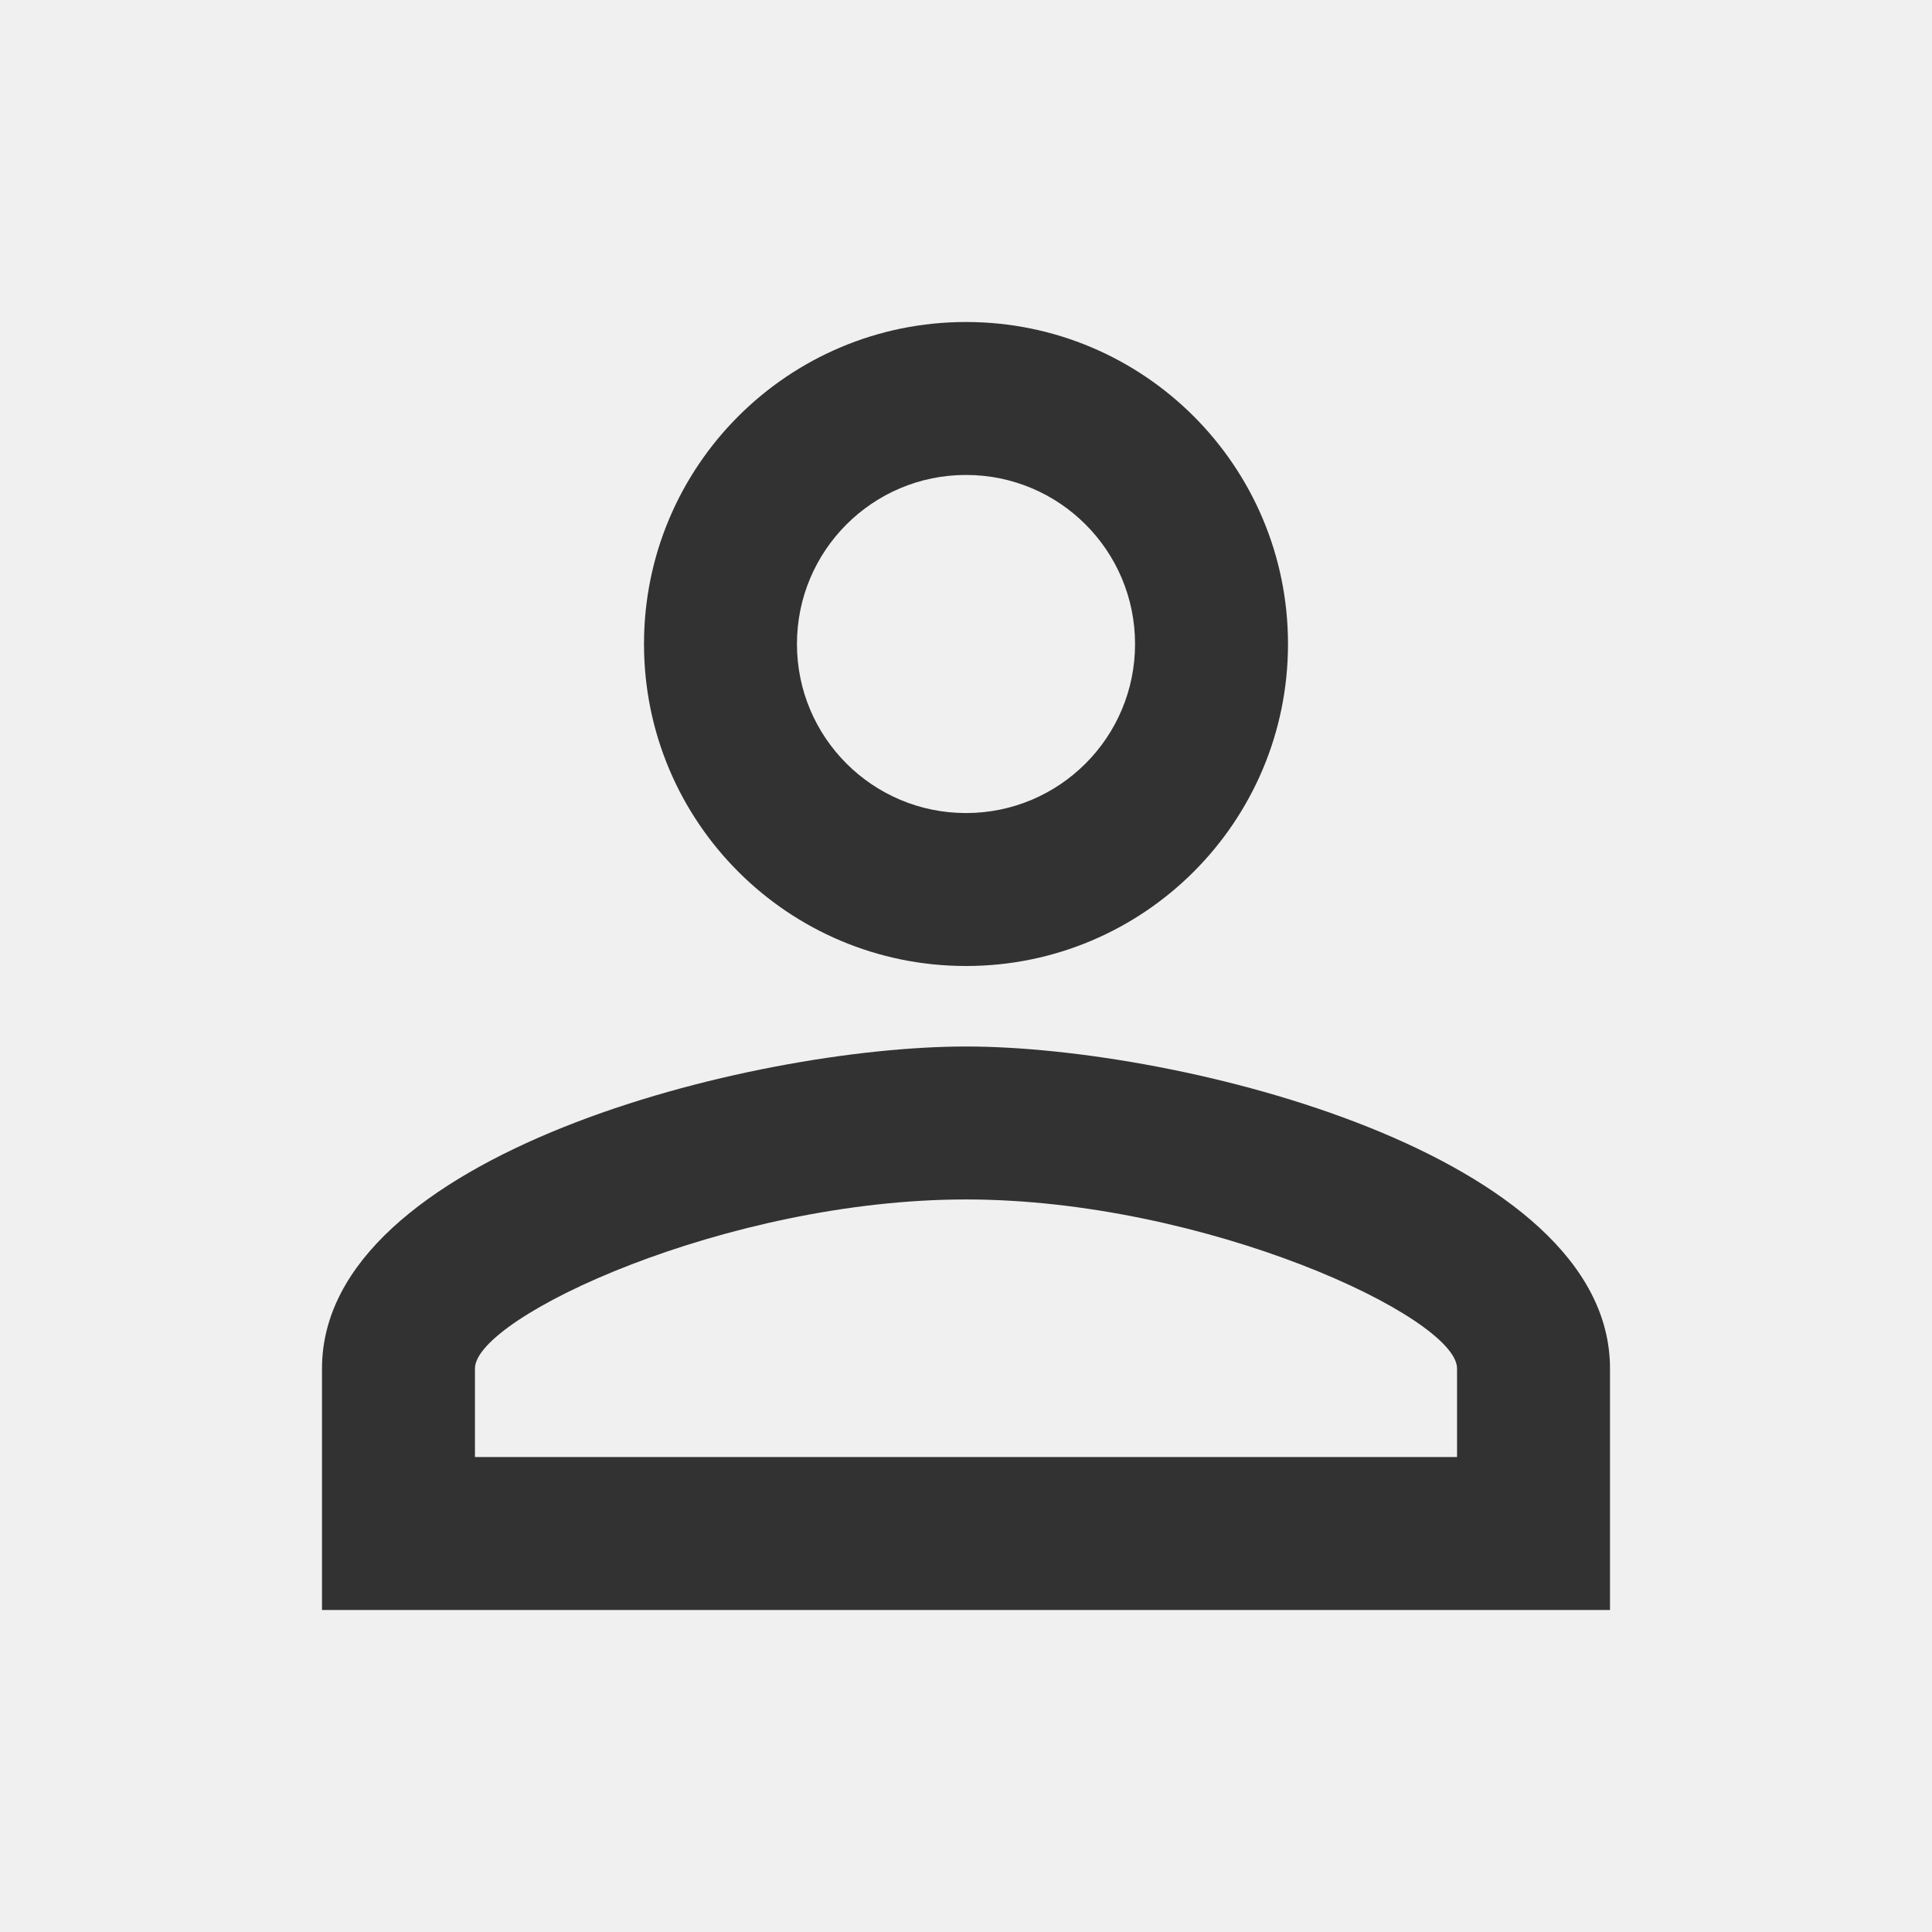
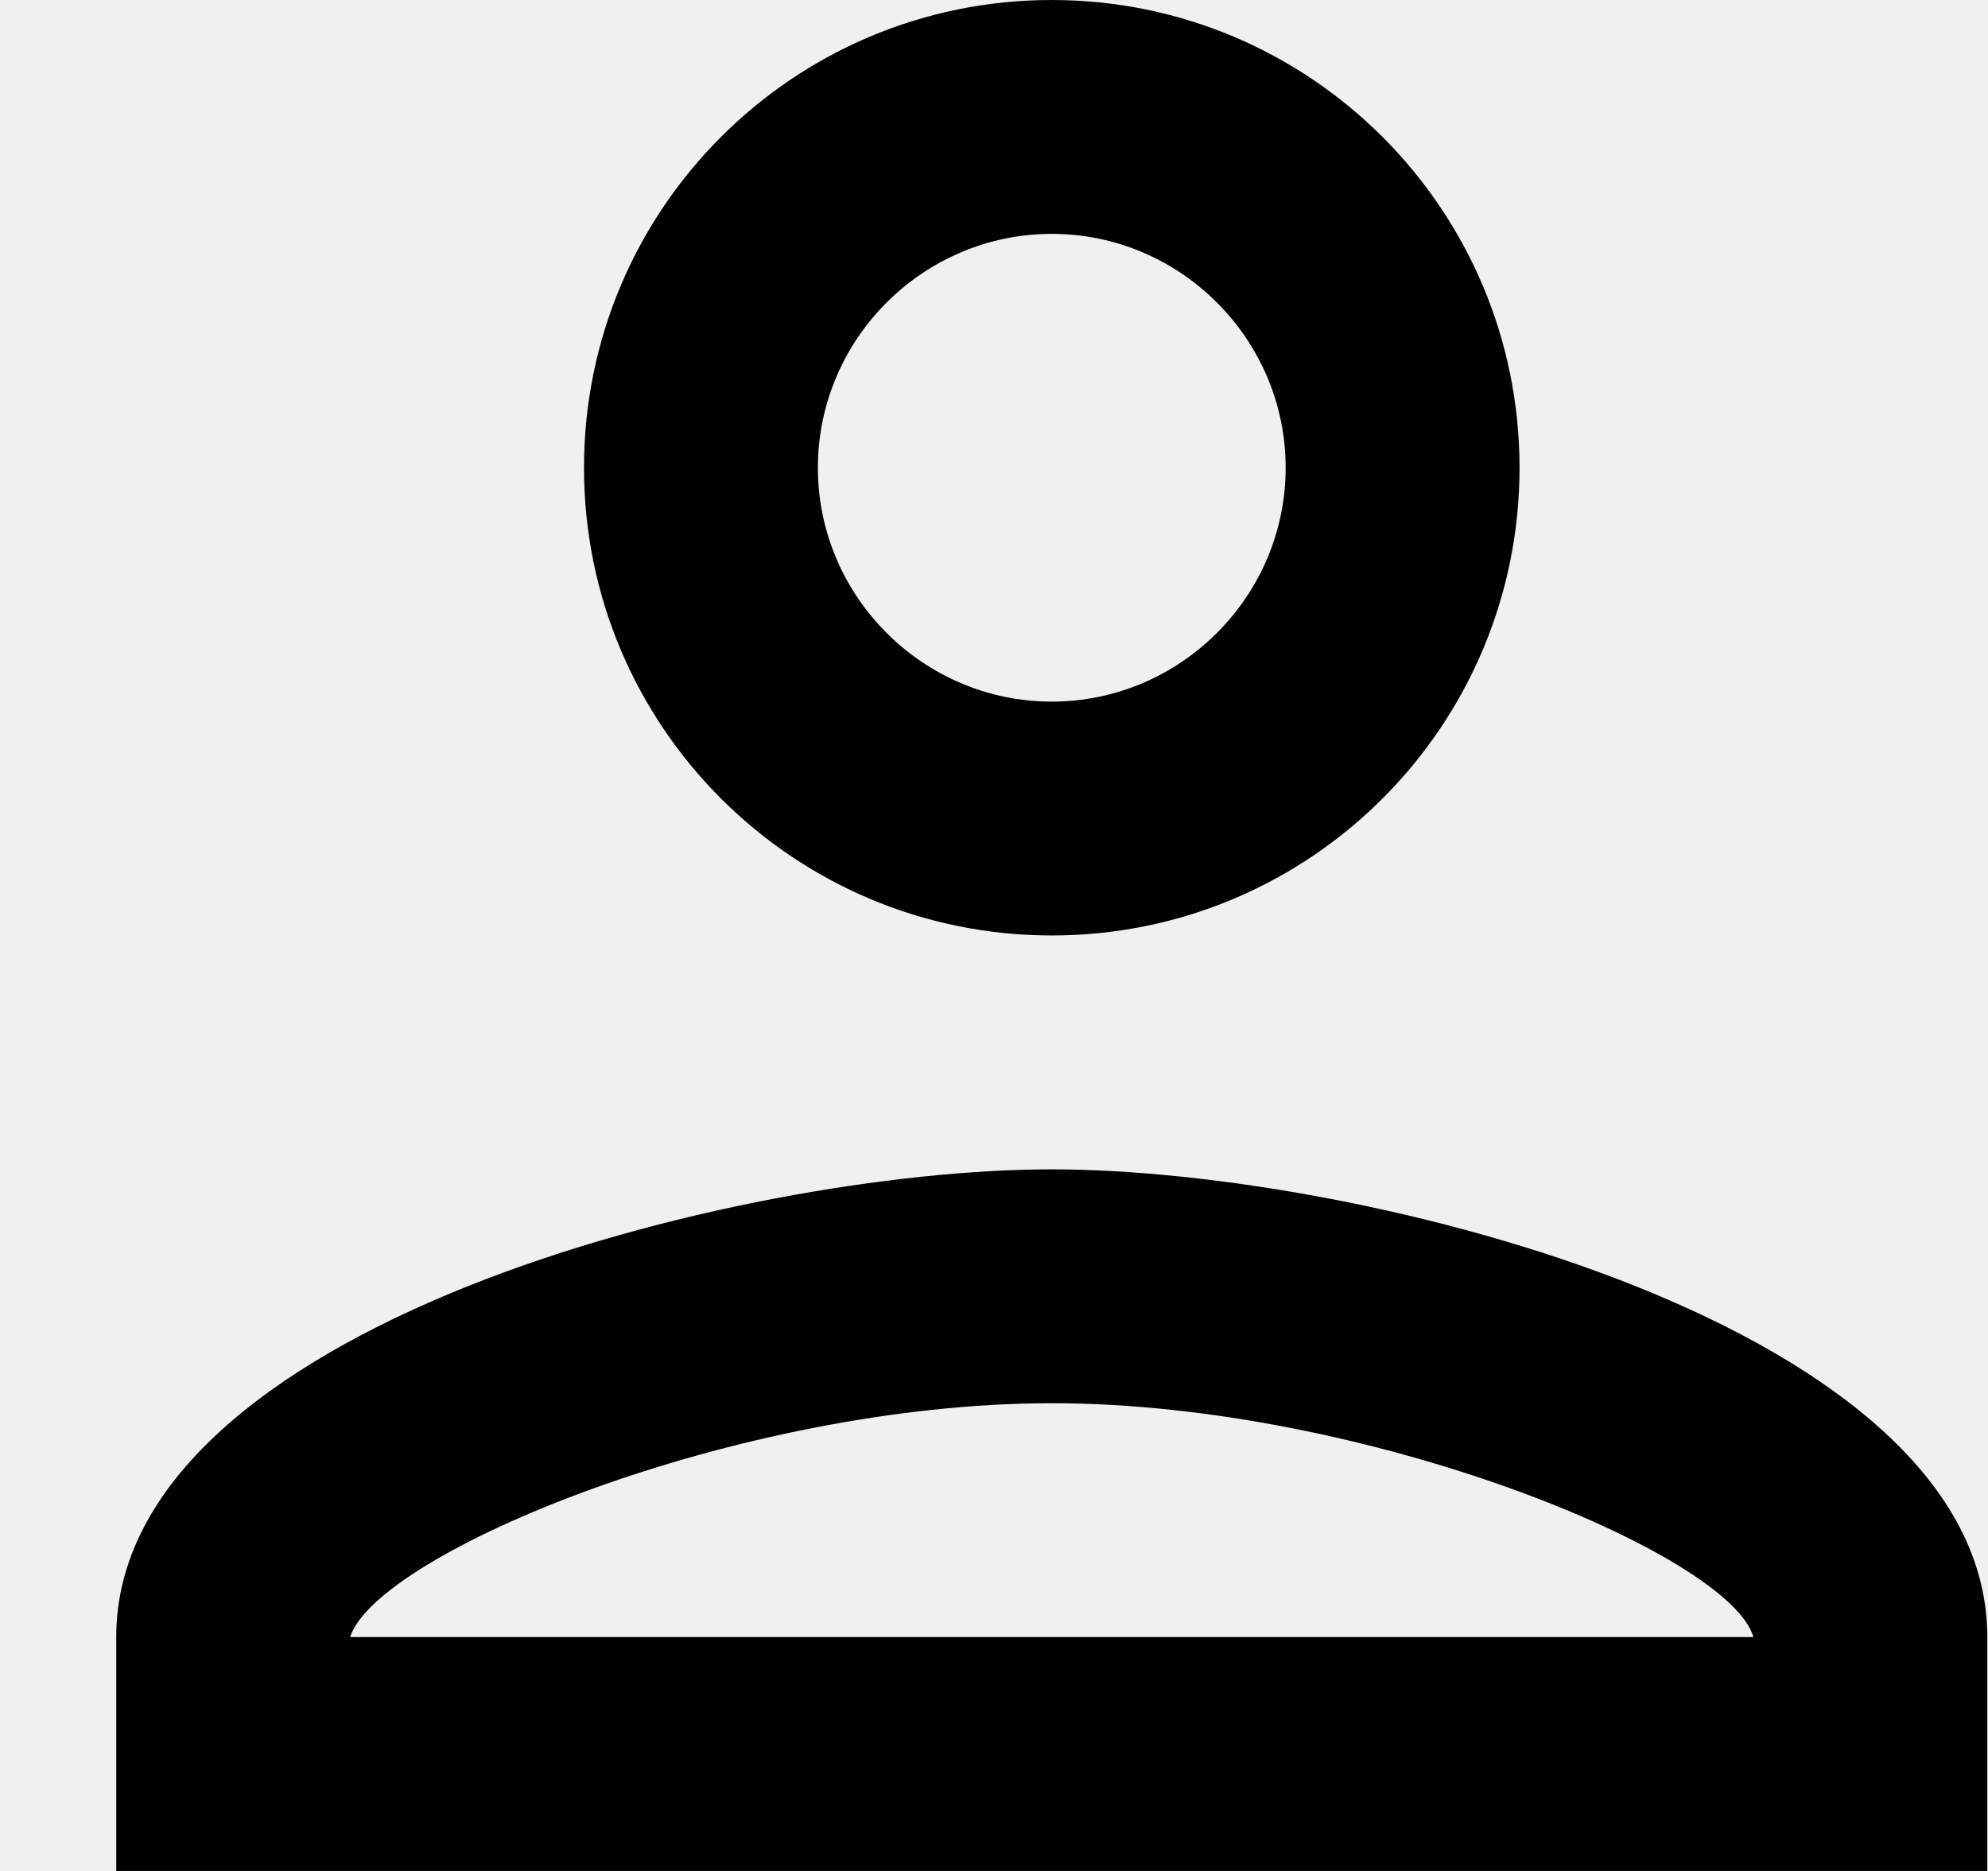
- <svg xmlns="http://www.w3.org/2000/svg" width="24" height="24" viewBox="0 0 24 24" fill="none">
-   <g clip-path="url(#clip0_577_7847)">
-     <path d="M12 5.9C13.16 5.9 14.1 6.84 14.1 8C14.1 9.16 13.16 10.1 12 10.1C10.84 10.1 9.9 9.16 9.9 8C9.9 6.84 10.84 5.9 12 5.9ZM12 14.9C14.97 14.9 18.1 16.36 18.1 17V18.1H5.9V17C5.9 16.36 9.03 14.9 12 14.9ZM12 4C9.79 4 8 5.79 8 8C8 10.21 9.79 12 12 12C14.21 12 16 10.21 16 8C16 5.79 14.21 4 12 4ZM12 13C9.33 13 4 14.34 4 17V20H20V17C20 14.34 14.67 13 12 13Z" fill="#323232" />
-   </g>
-   <defs>
-     <clipPath id="clip0_577_7847">
-       <rect width="24" height="24" fill="white" />
-     </clipPath>
-   </defs>
+ <svg xmlns="http://www.w3.org/2000/svg" fill="none" viewBox="0 0 17 16">
+   <path d="M8.994 2c1.1 0 2 .9 2 2s-.9 2-2 2-2-.9-2-2 .9-2 2-2Zm0 10c2.7 0 5.8 1.29 6 2h-12c.23-.72 3.31-2 6-2Zm0-12c-2.21 0-4 1.79-4 4s1.79 4 4 4 4-1.79 4-4-1.79-4-4-4Zm0 10c-2.67 0-8 1.34-8 4v2h16v-2c0-2.66-5.33-4-8-4Z" fill="currentColor" />
</svg>
